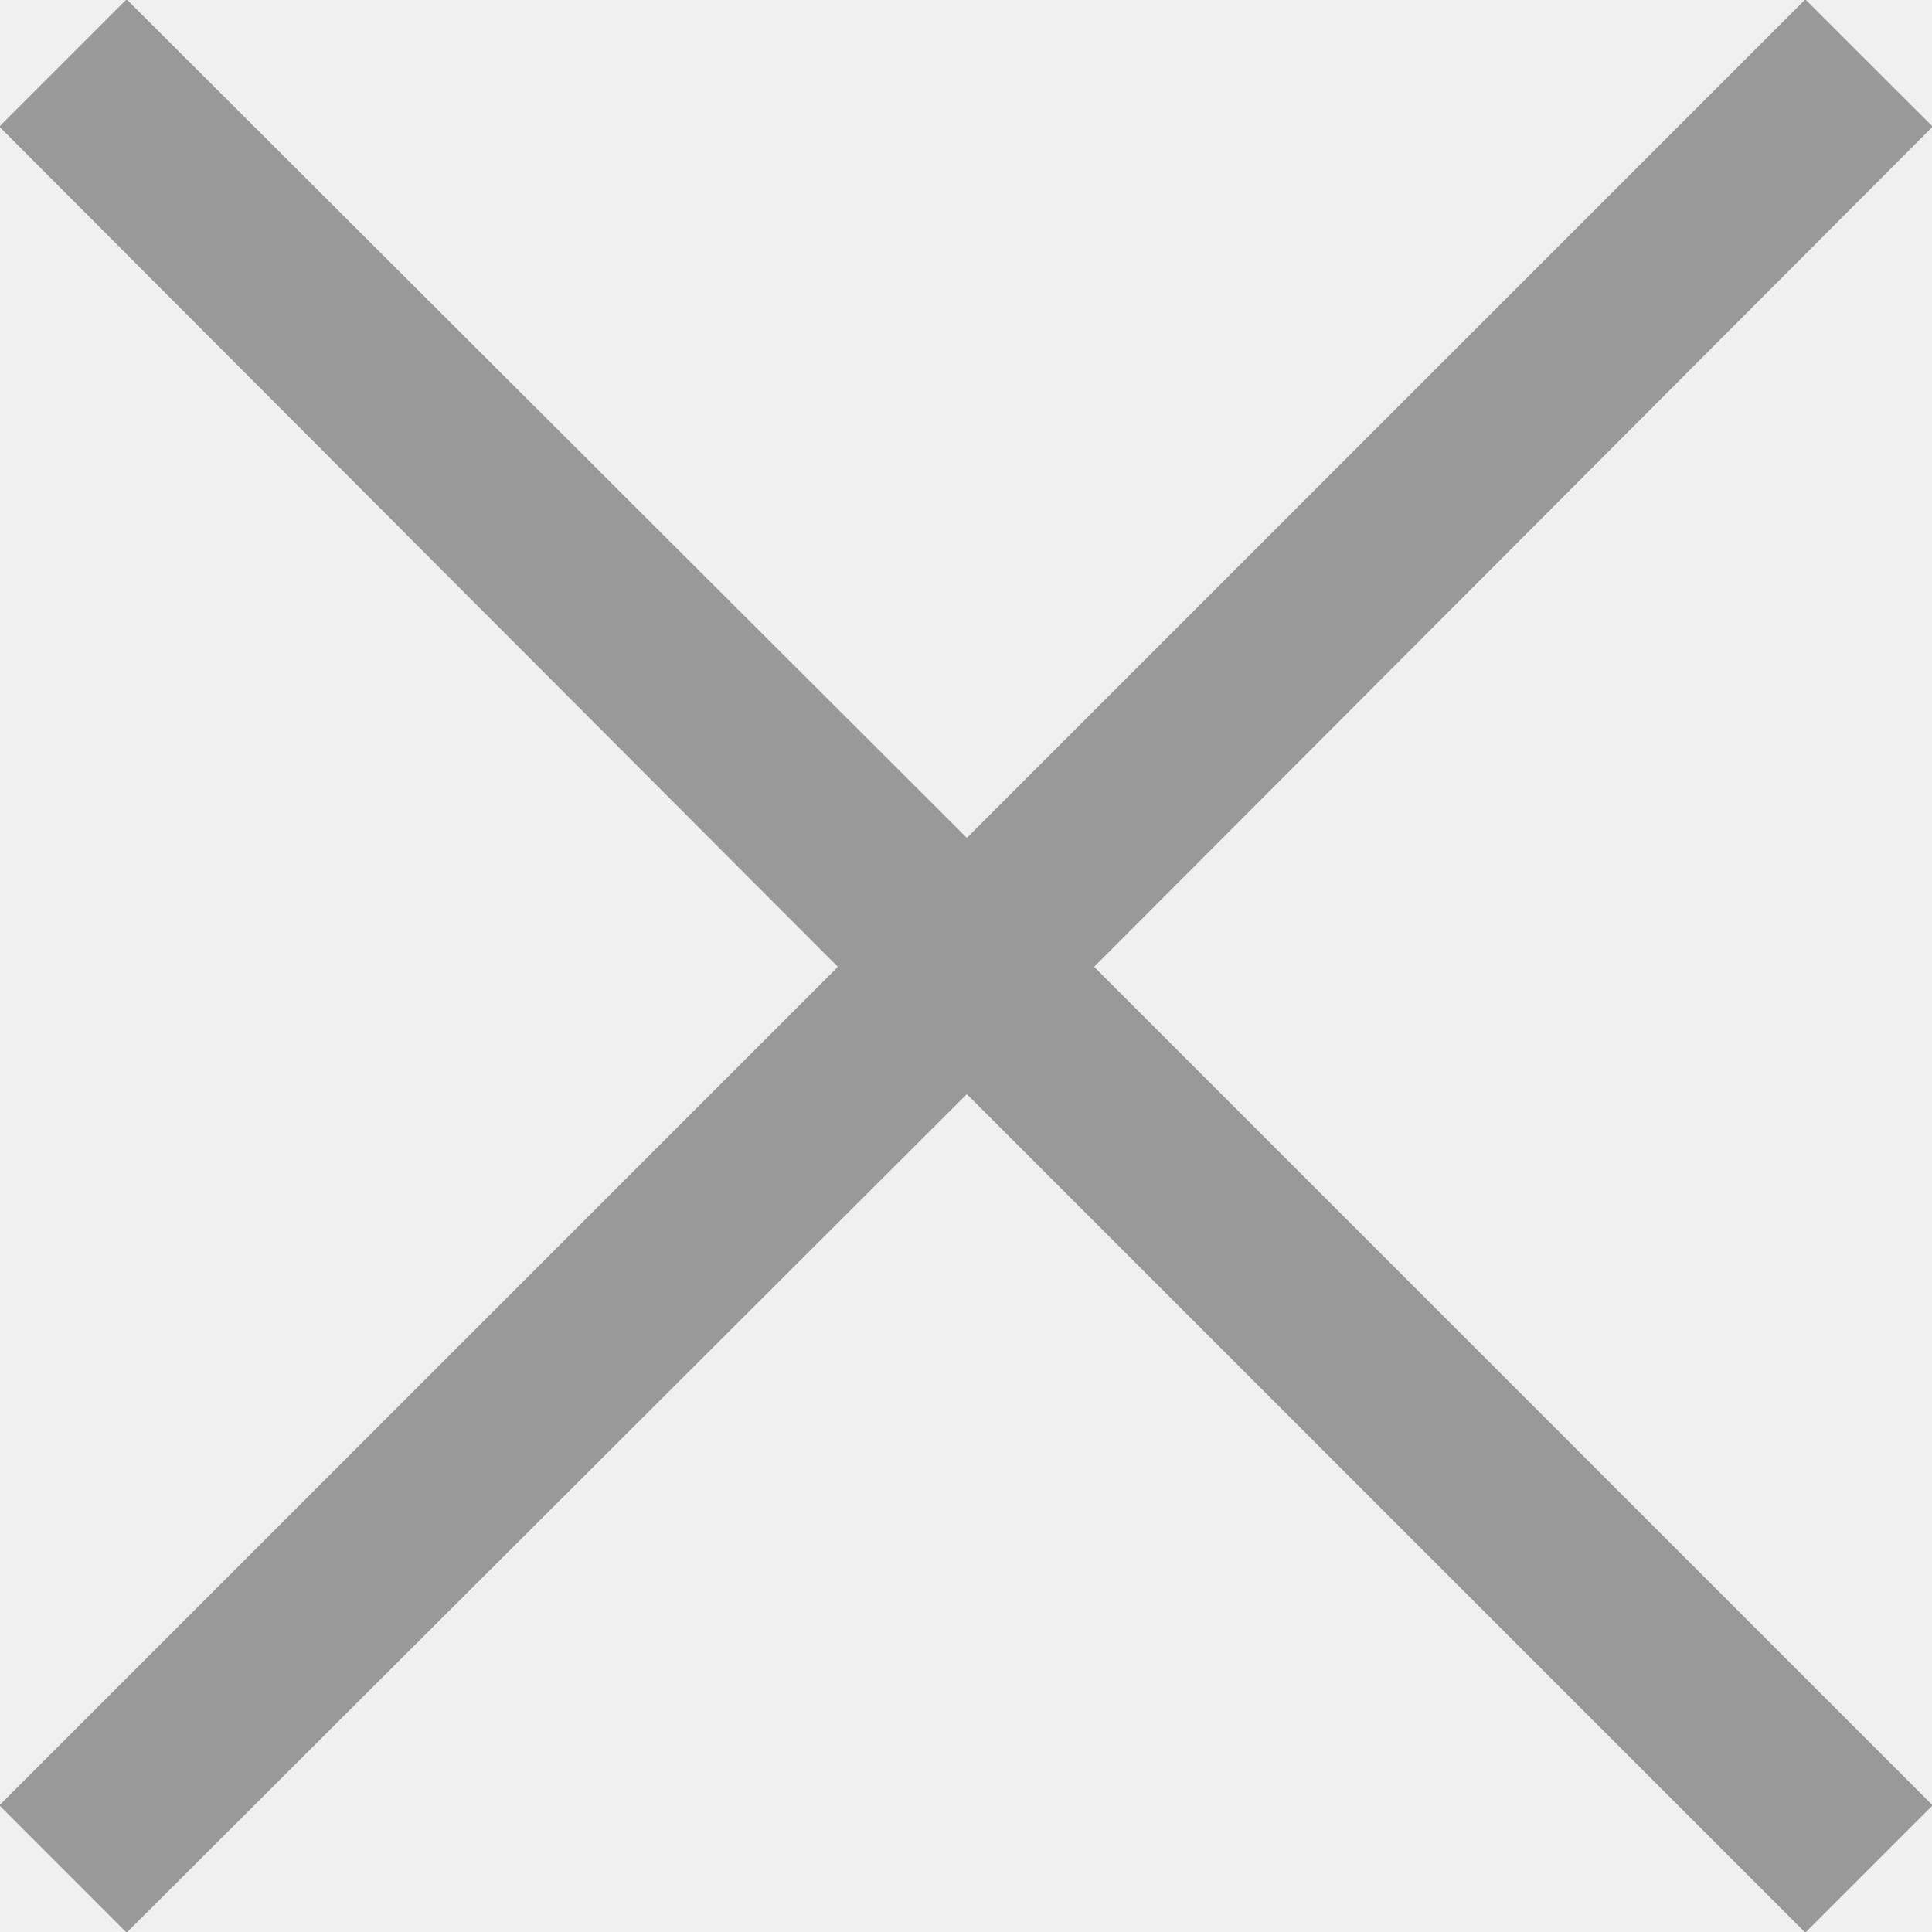
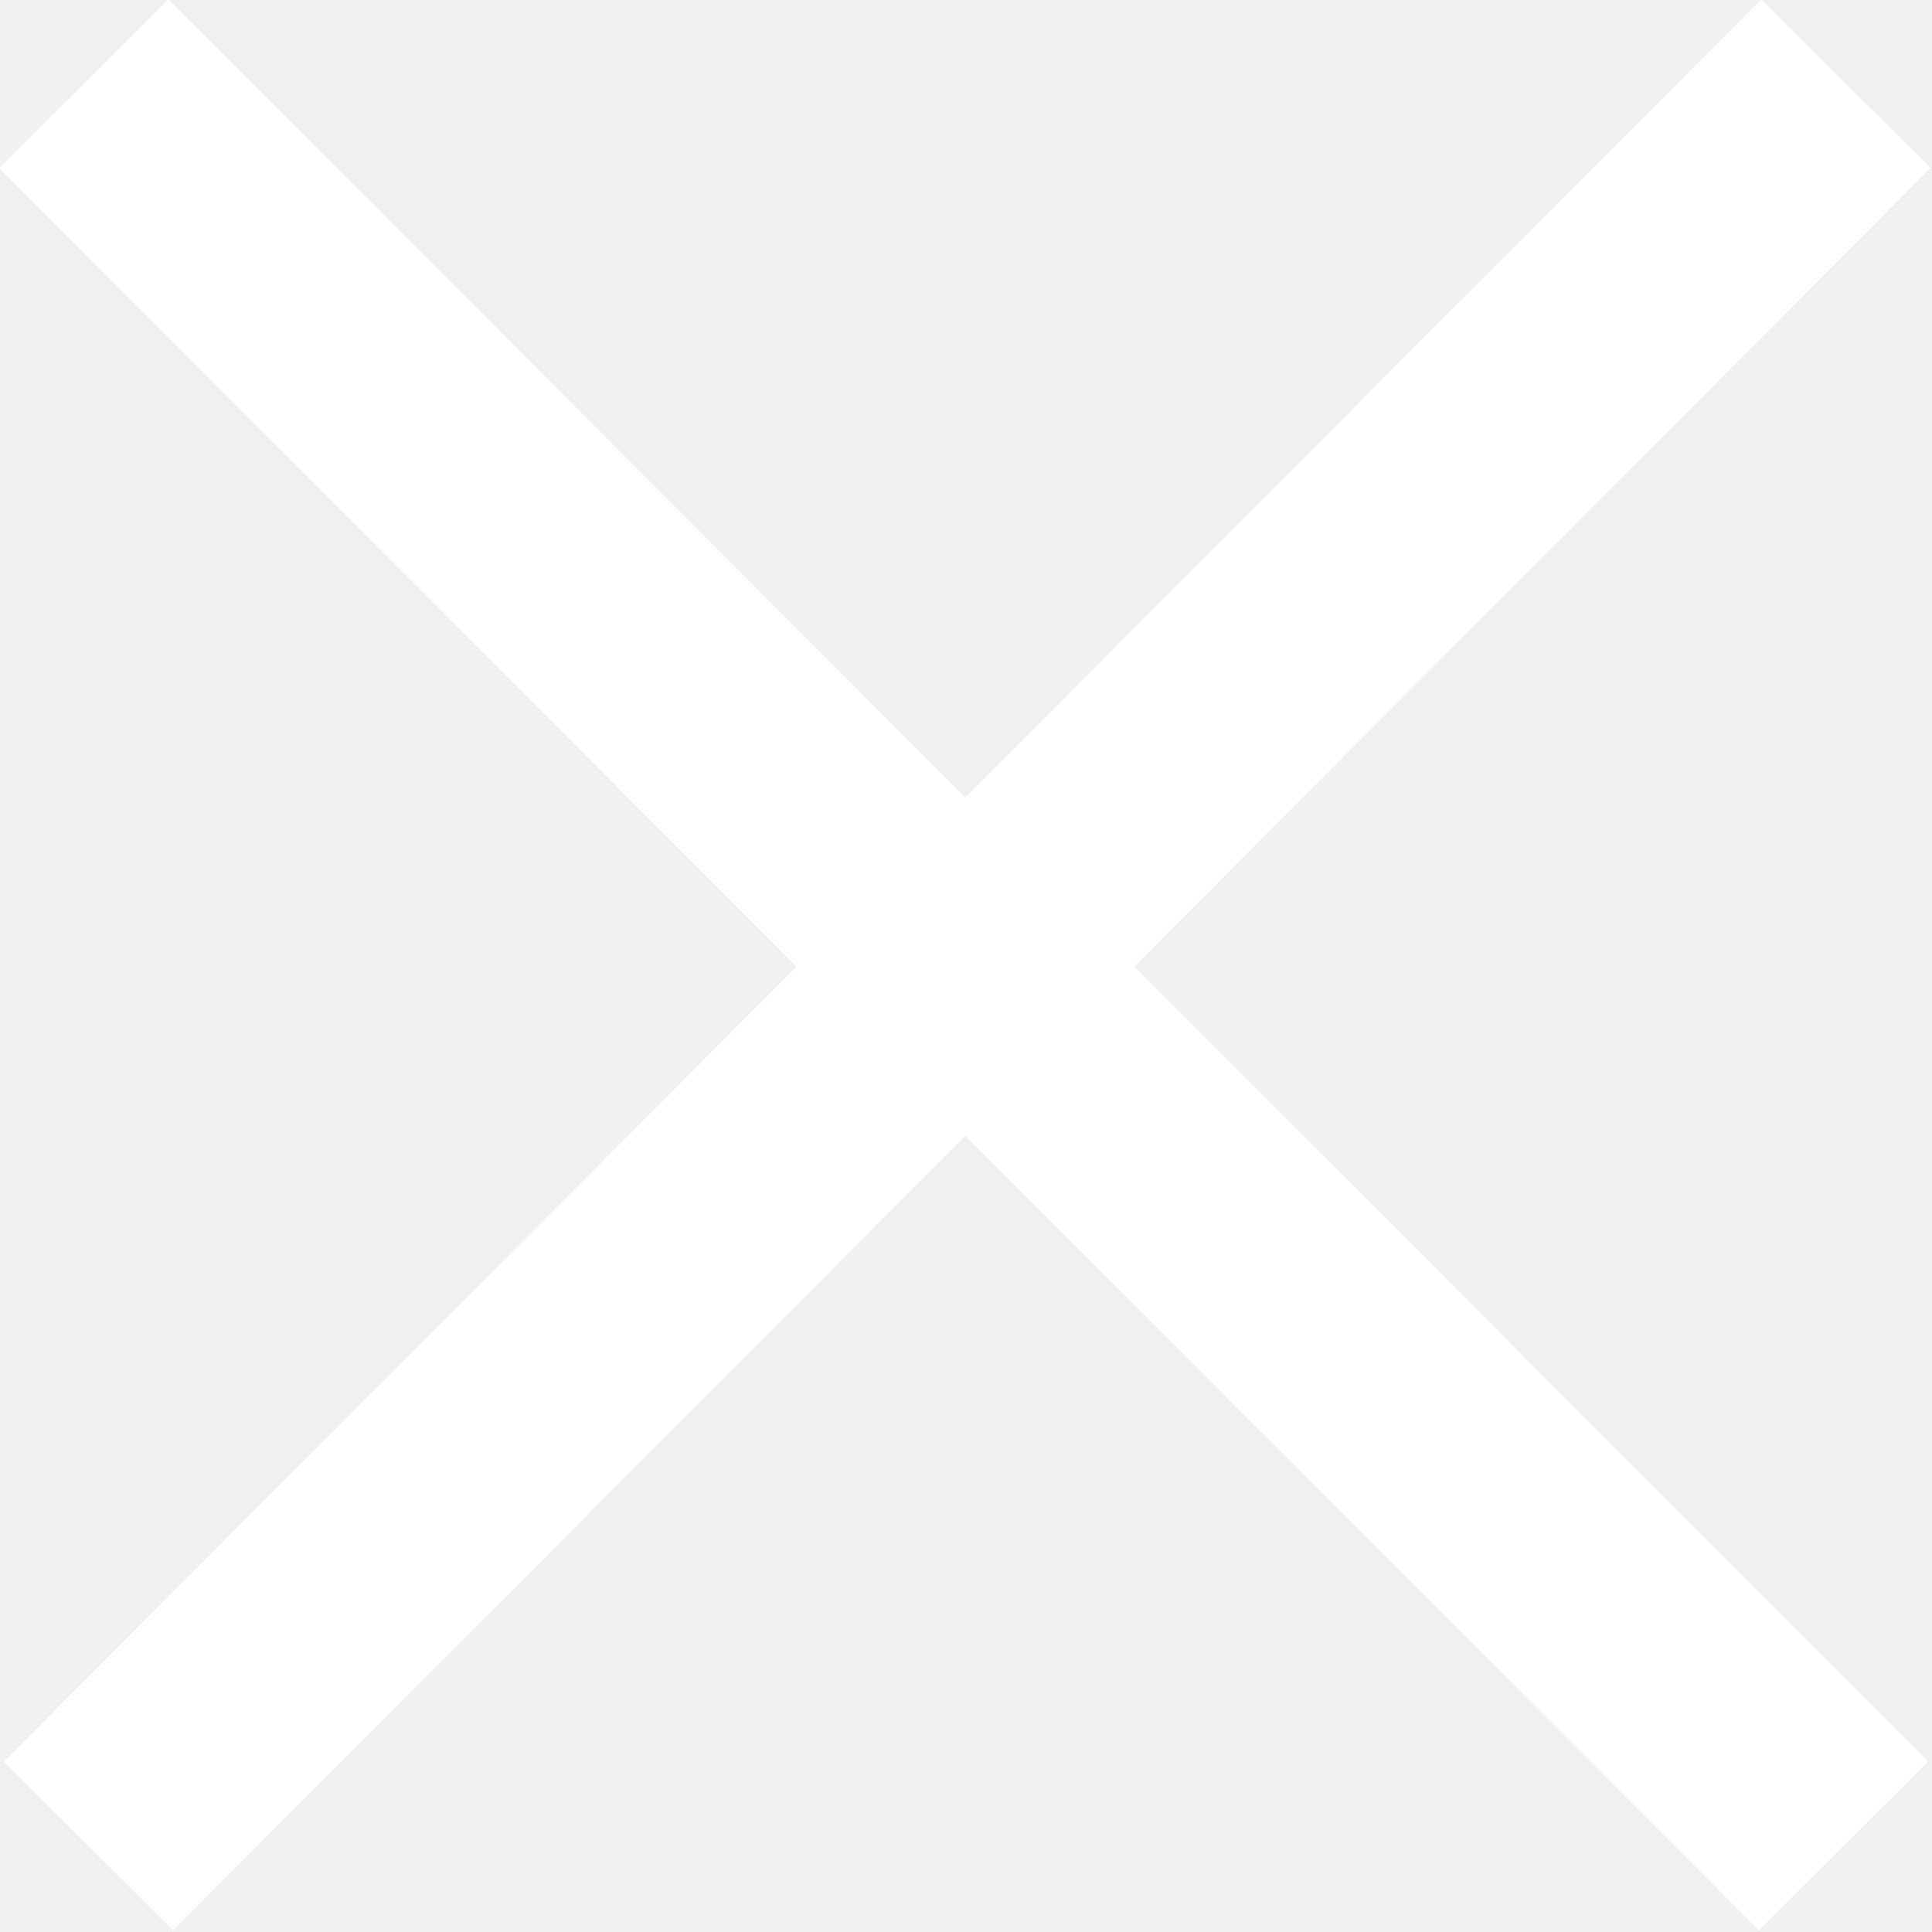
- <svg xmlns="http://www.w3.org/2000/svg" viewBox="0 0 10.73 10.73">
+ <svg xmlns="http://www.w3.org/2000/svg" viewBox="0 0 8.08 8.08">
  <defs>
-     <style>.cls-1{fill:#fff;stroke:#999;stroke-miterlimit:10;}</style>
+     <style>.cls-1{fill:none;stroke:#fff;stroke-miterlimit:10;}</style>
  </defs>
  <g id="Слой_2" data-name="Слой 2">
    <g id="Слой_1-2" data-name="Слой 1">
-       <polygon class="cls-1" points="0.35 0.35 5.37 5.36 10.38 0.35 5.37 5.37 10.38 10.38 5.37 5.37 0.35 10.38 5.36 5.37 0.35 0.35" />
+       <line class="cls-1" x1="7.71" y1="7.72" x2="0.35" y2="0.35" />
+       <line class="cls-1" x1="0.37" y1="7.72" x2="7.72" y2="0.35" />
    </g>
  </g>
</svg>
